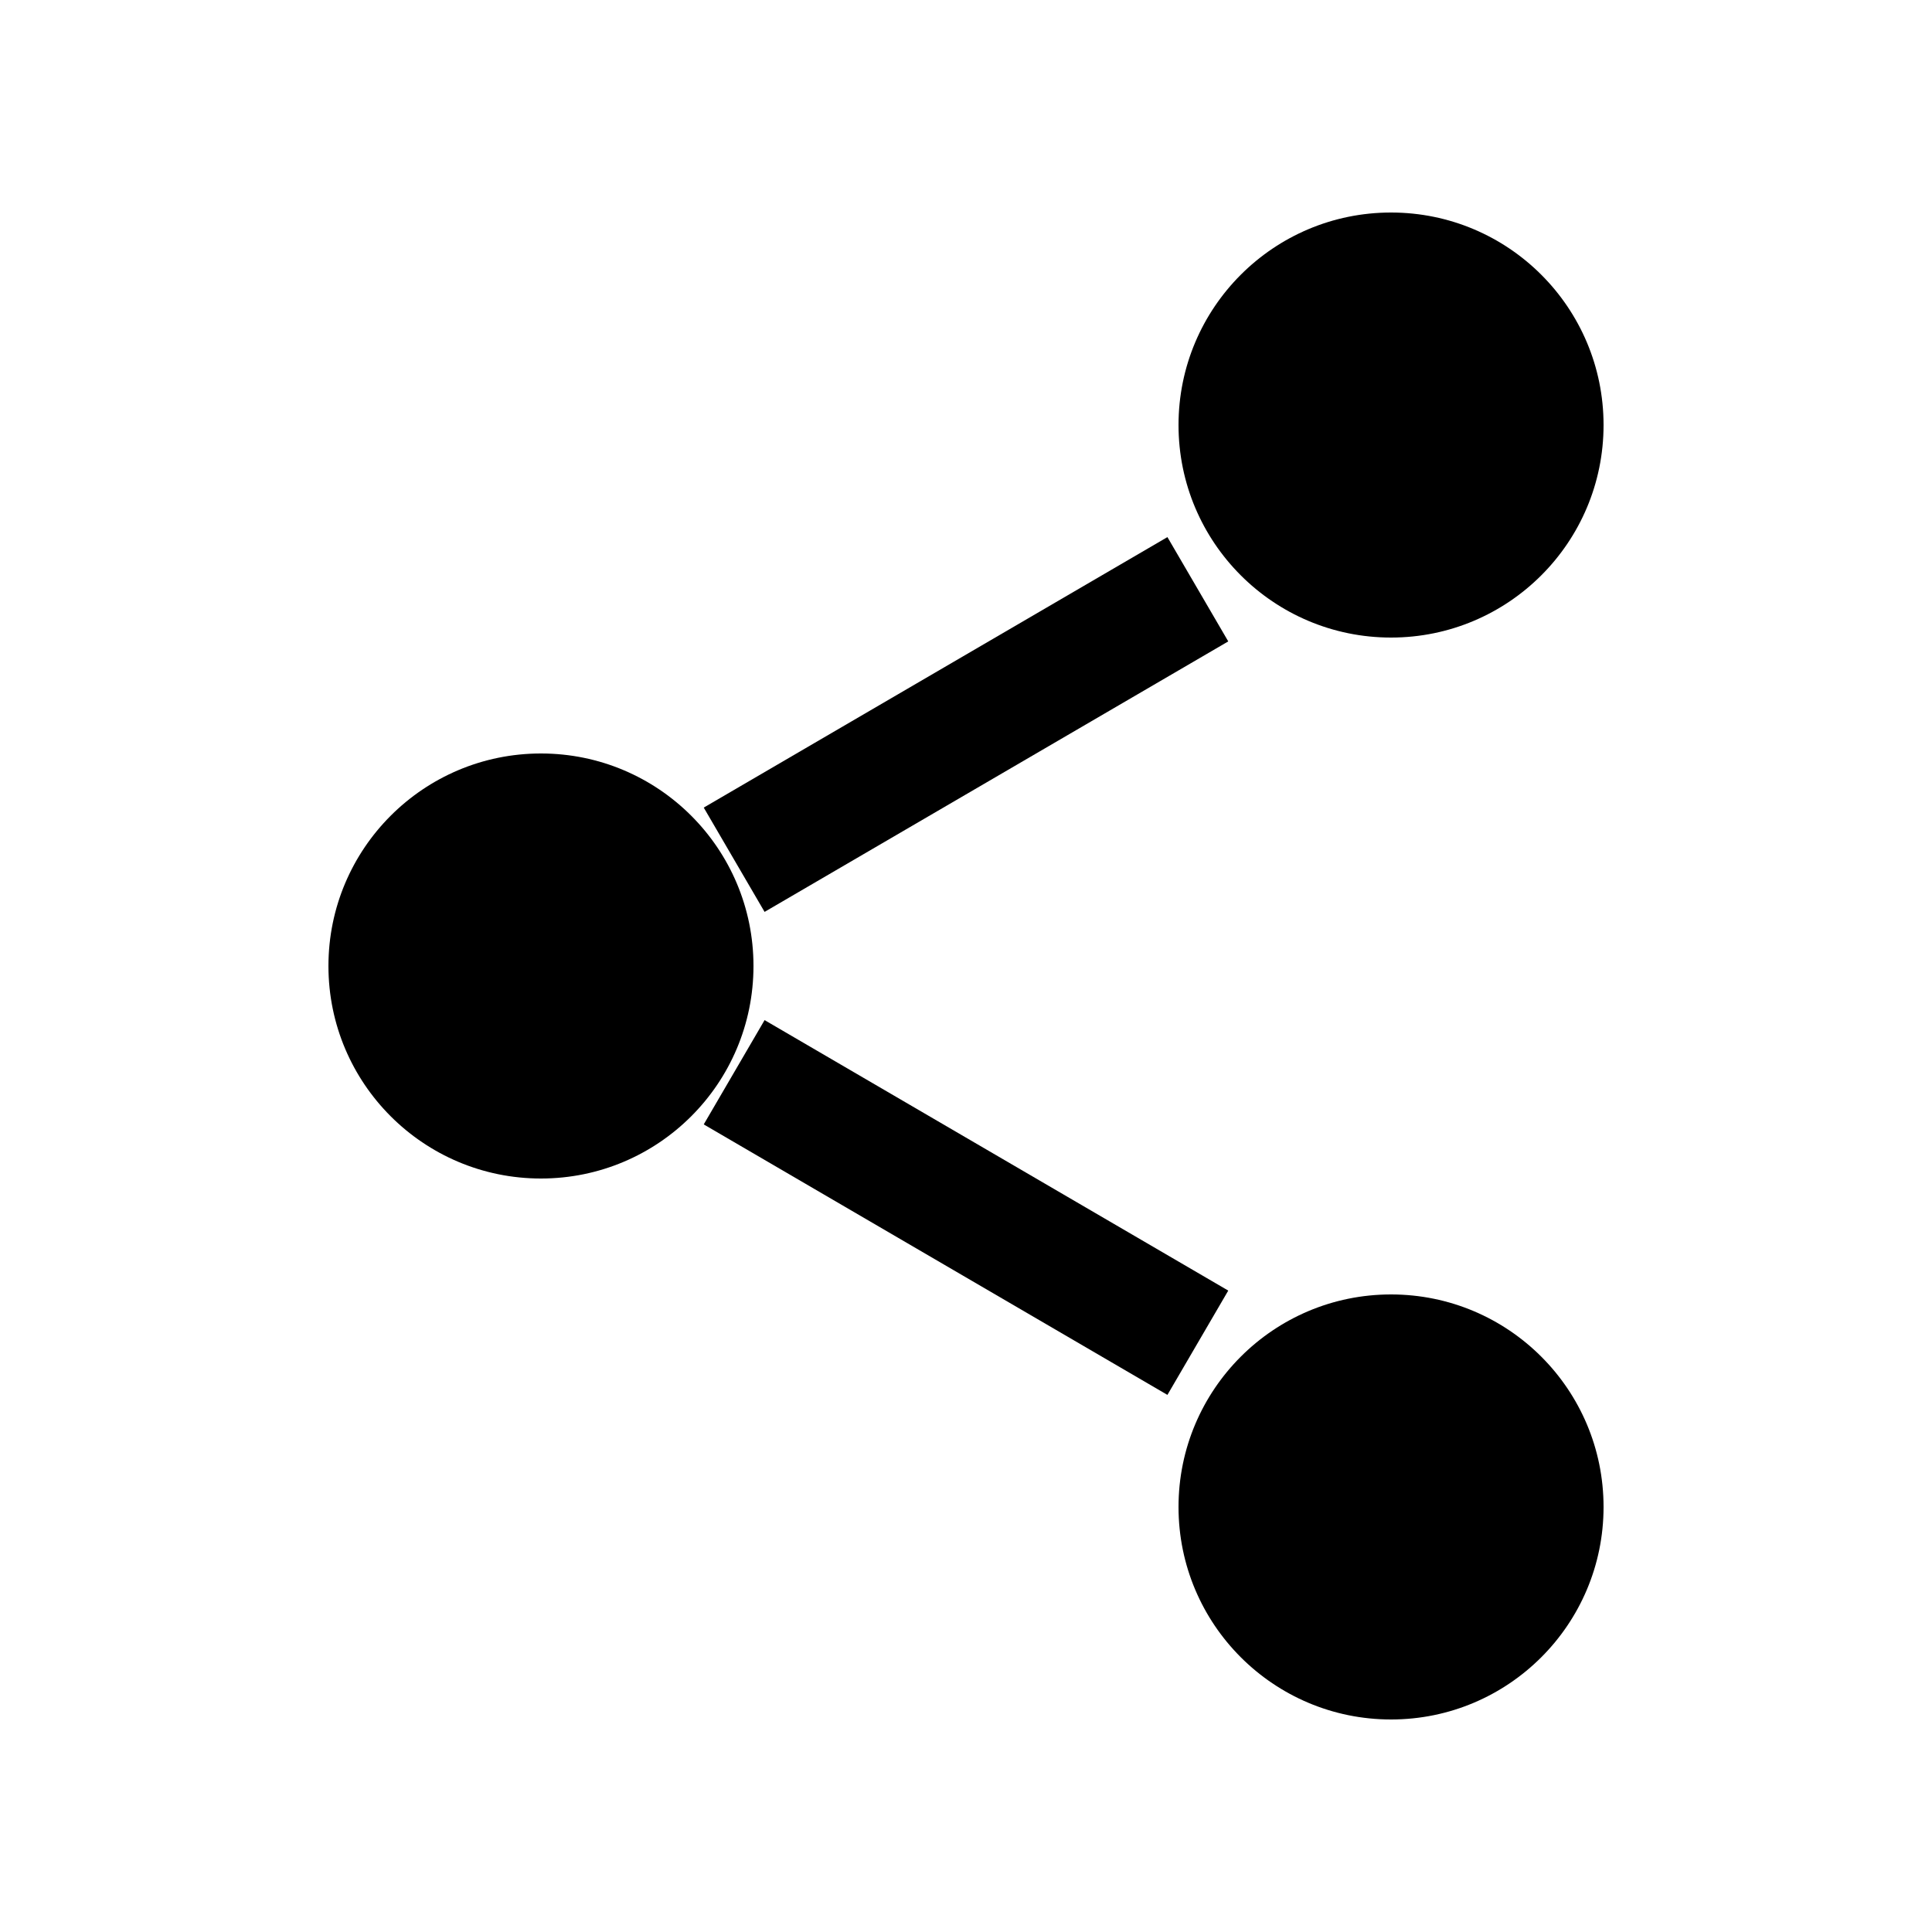
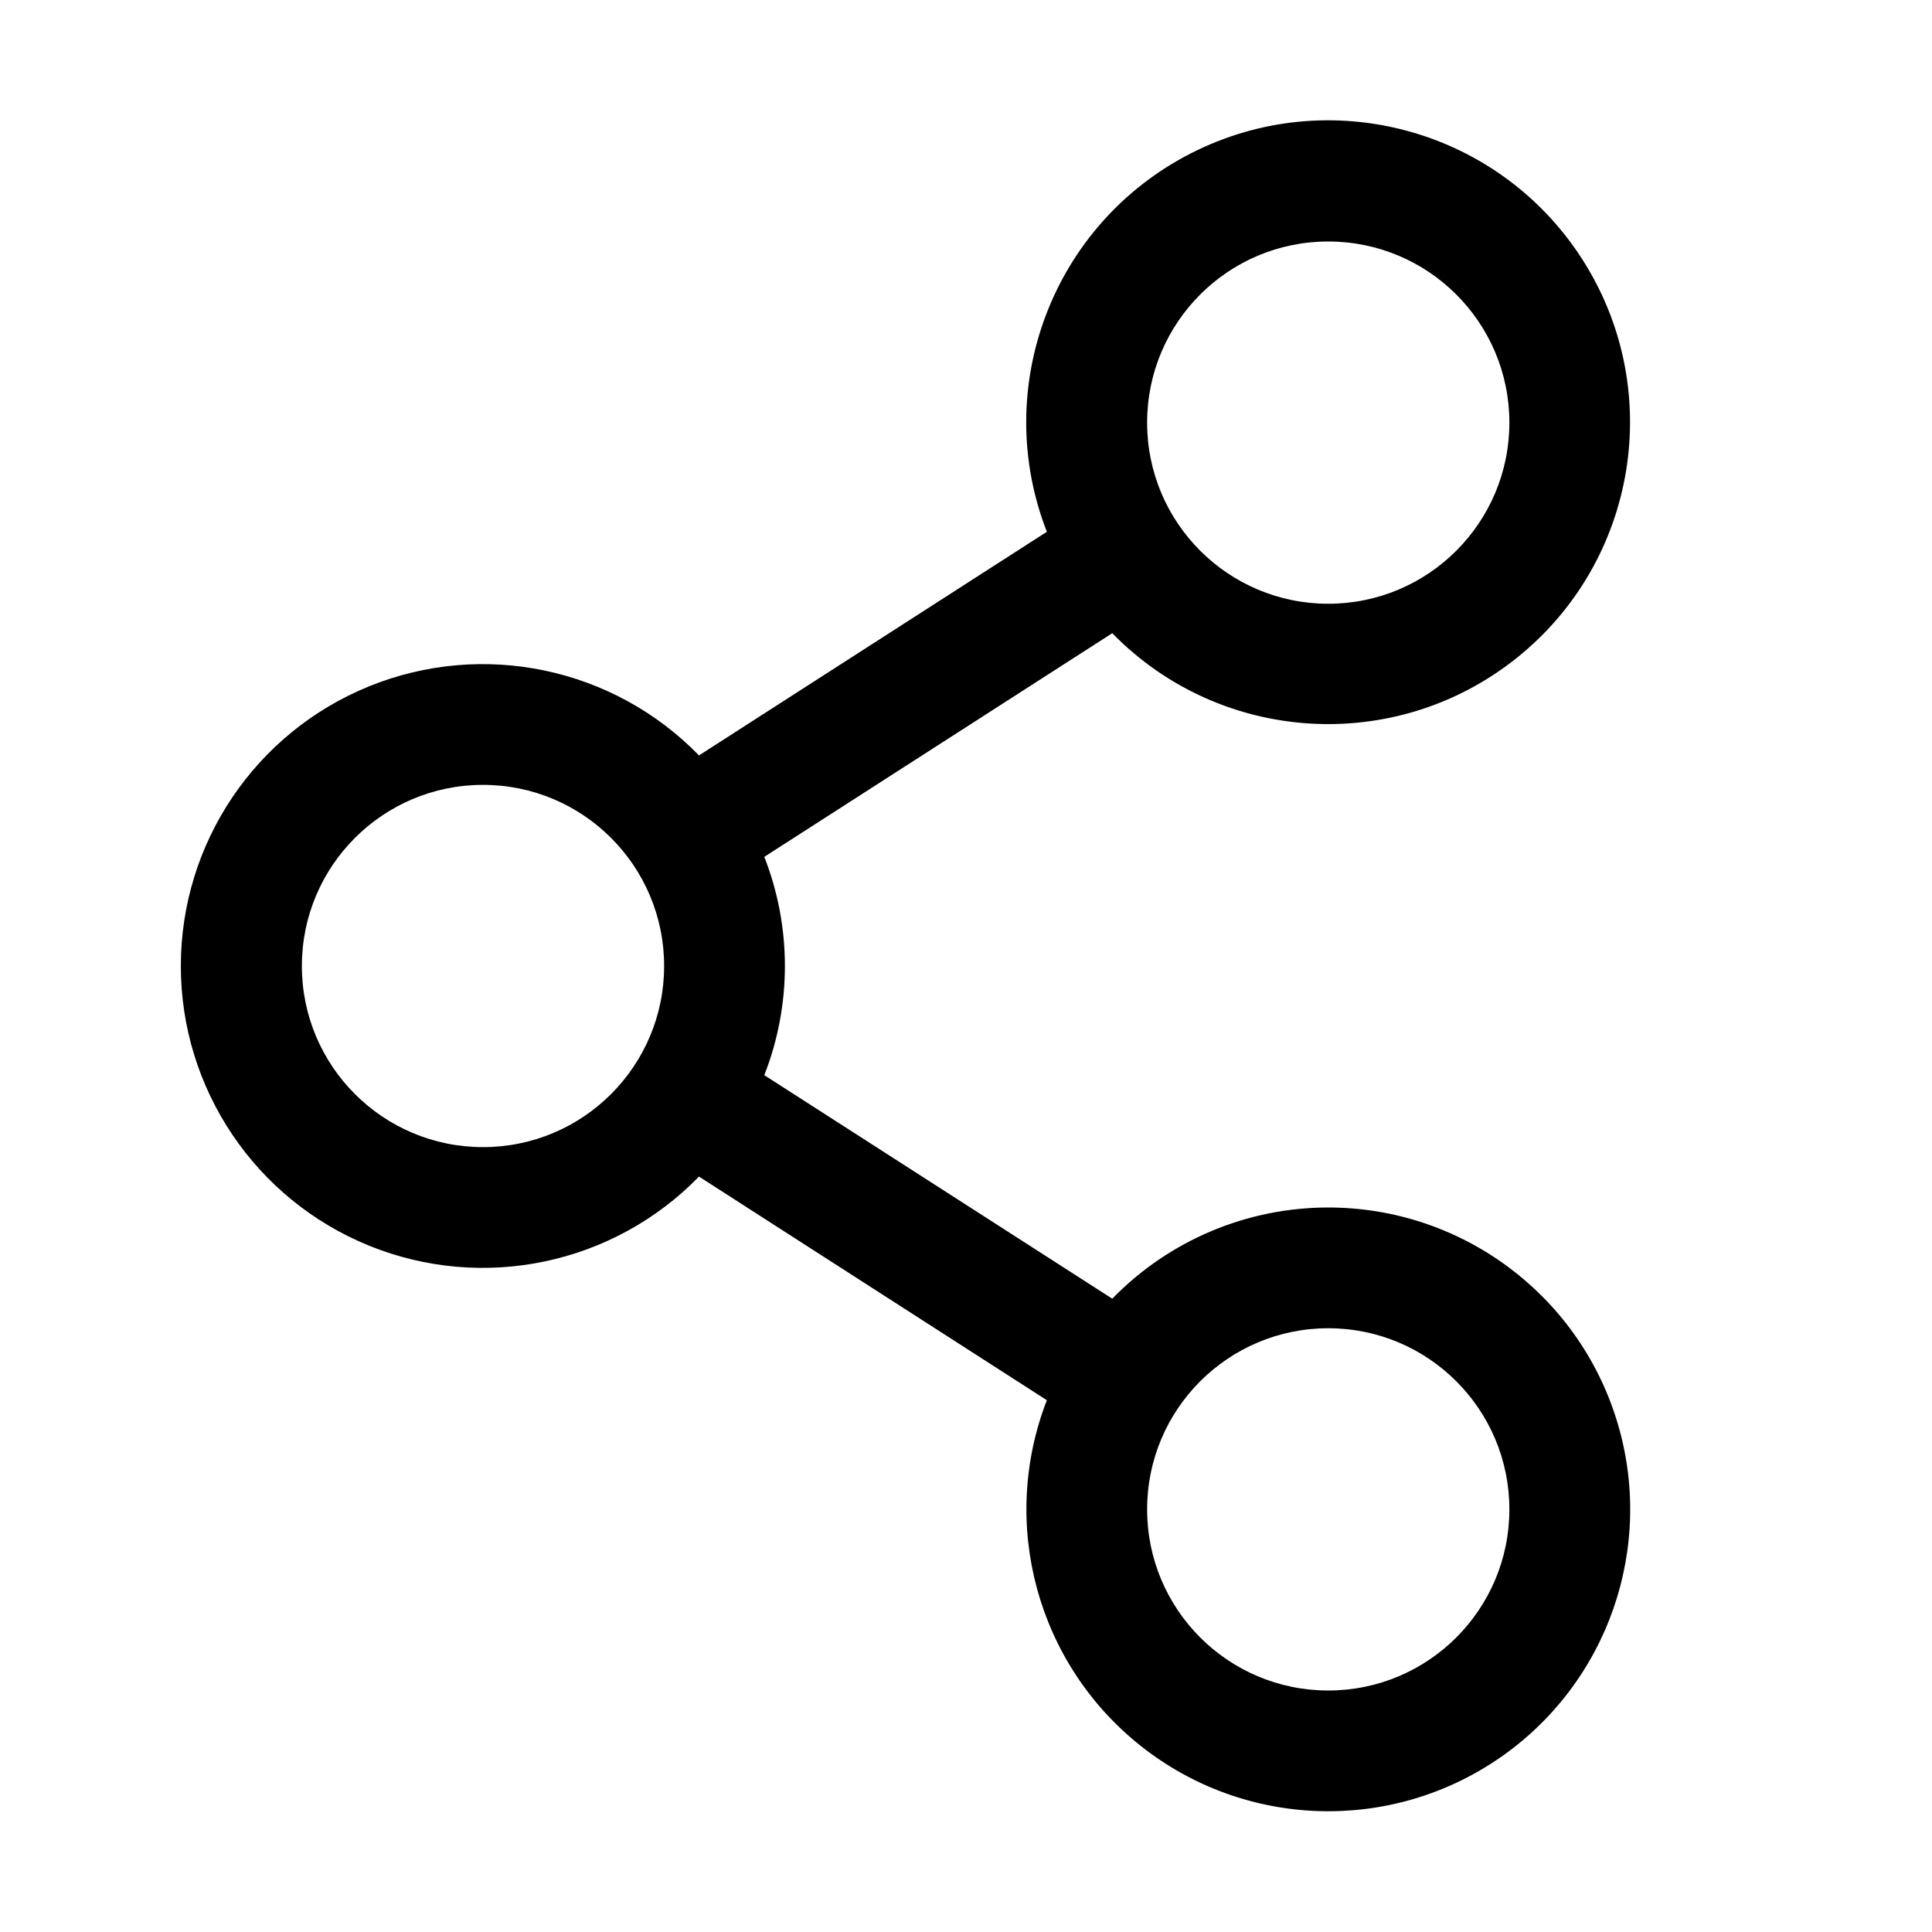
<svg xmlns="http://www.w3.org/2000/svg" fill="none" viewBox="0 0 20 20">
-   <path stroke="currentColor" stroke-width="1.25" d="m7.6 8.9 4.8-2.8m0 7.8-4.8-2.8" />
-   <circle cx="14.4" cy="4.4" r="2.2" fill="currentColor" />
-   <circle cx="5.6" cy="10" r="2.2" fill="currentColor" />
-   <circle cx="14.4" cy="15.6" r="2.2" fill="currentColor" />
+   <path fill="currentColor" d="M13.75 12.5a3.12 3.12 0 0 0-2.236.944L7.912 11.13a3.1 3.1 0 0 0 0-2.26l3.602-2.315a3.125 3.125 0 1 0-.677-1.05L7.236 7.82a3.125 3.125 0 1 0 0 4.36l3.601 2.315A3.125 3.125 0 1 0 13.75 12.5m0-10a1.875 1.875 0 1 1 0 3.75 1.875 1.875 0 0 1 0-3.75M5 11.875a1.875 1.875 0 1 1 0-3.75 1.875 1.875 0 0 1 0 3.75m8.75 5.625a1.875 1.875 0 1 1 0-3.75 1.875 1.875 0 0 1 0 3.75" />
</svg>
